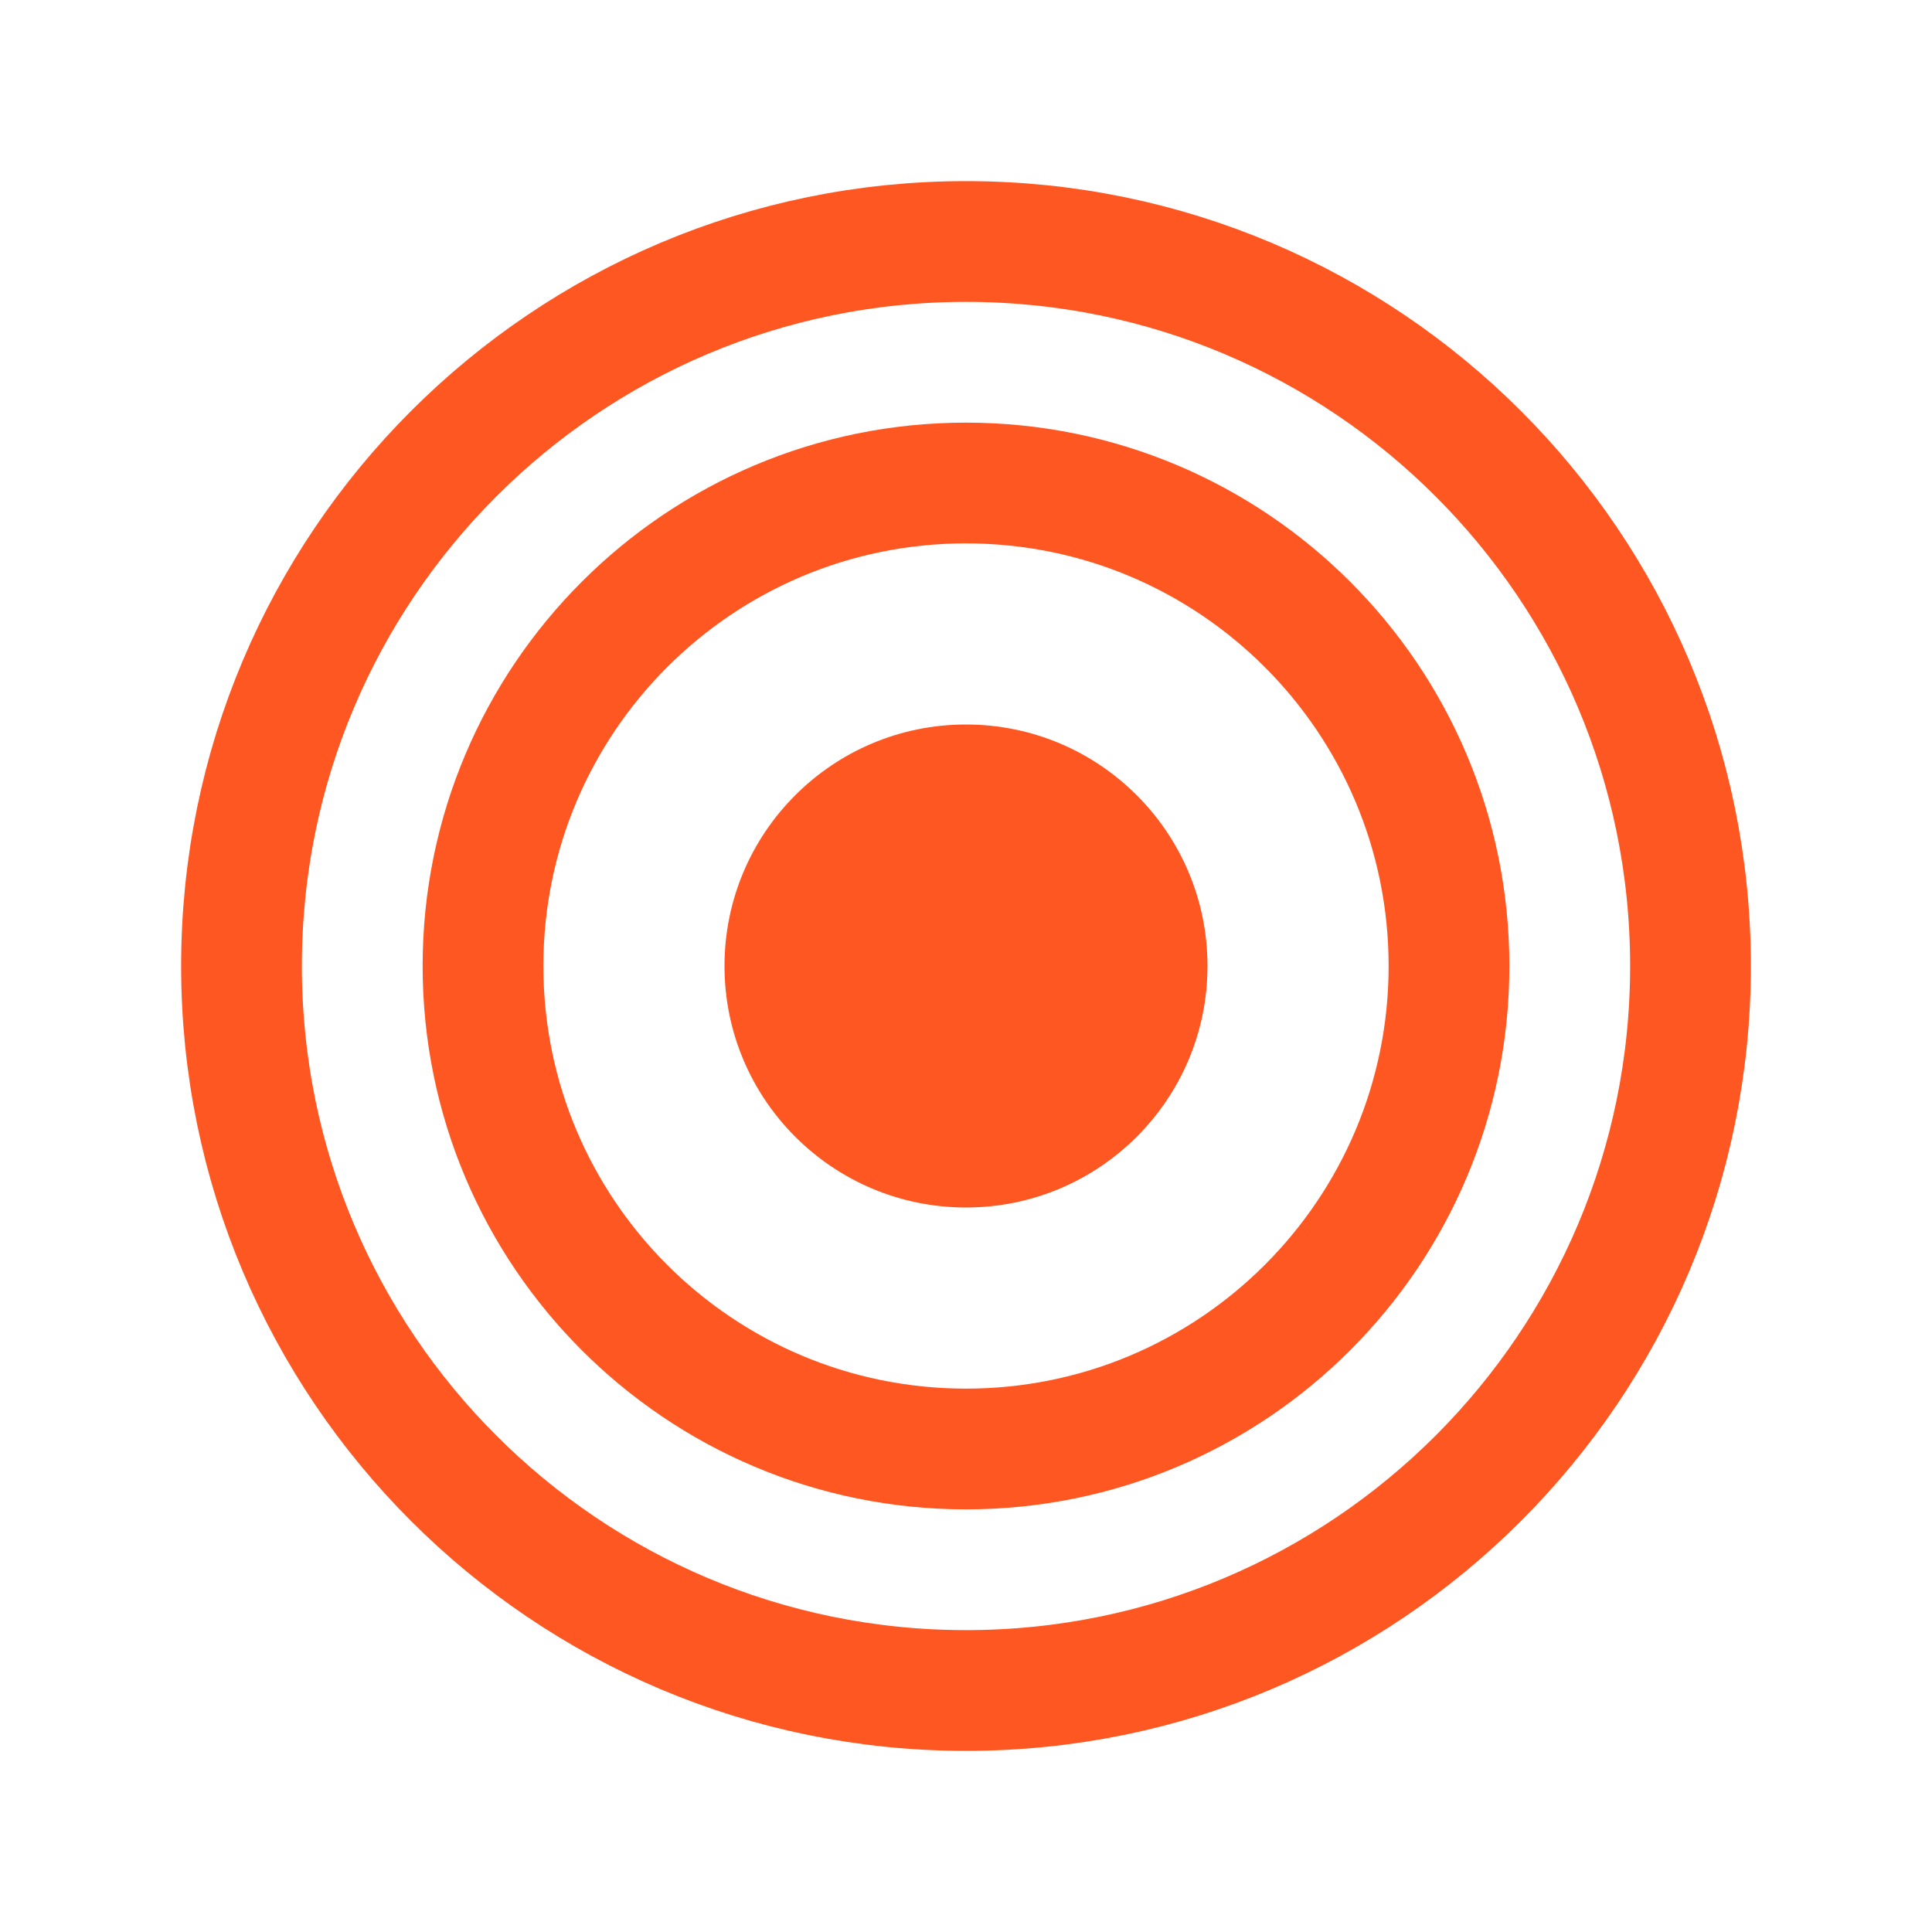
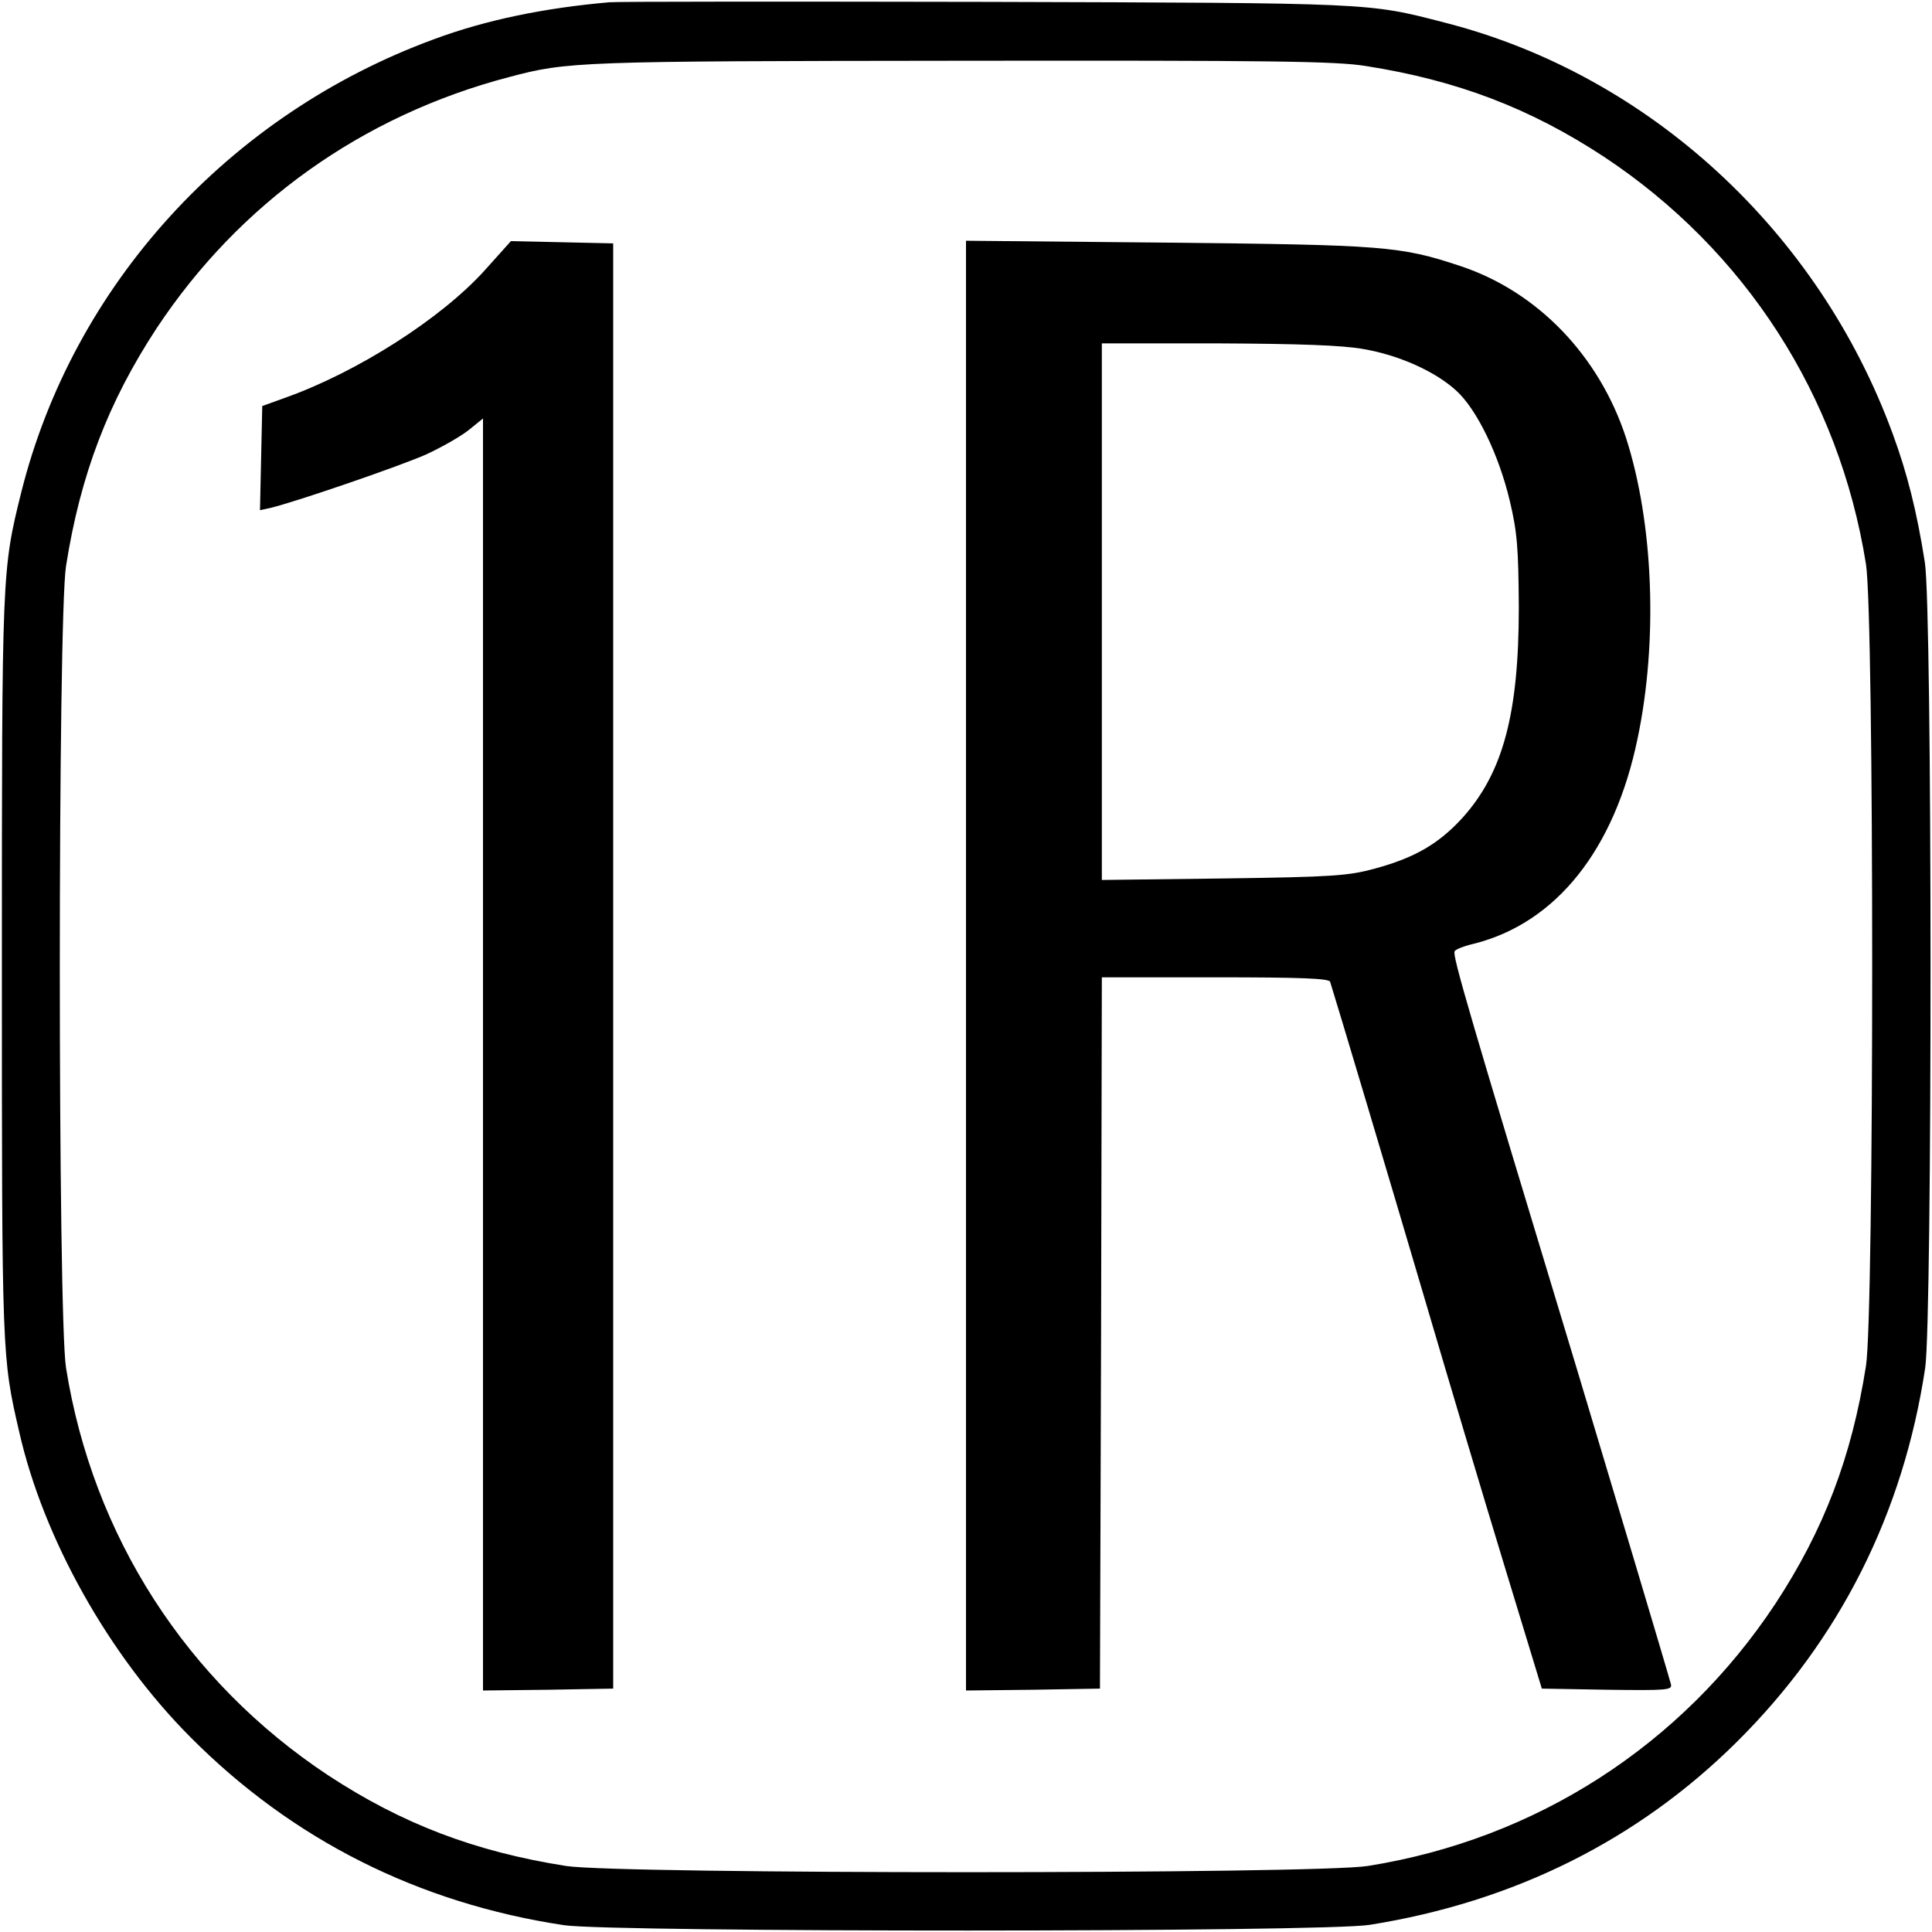
- <svg xmlns="http://www.w3.org/2000/svg" width="64" height="64" viewBox="0 0 64 64" fill="none">
-   <circle cx="32" cy="32" r="24" stroke="#FF5722" stroke-width="4" fill="none" />
-   <circle cx="32" cy="32" r="16" stroke="#FF5722" stroke-width="4" fill="none" />
-   <circle cx="32" cy="32" r="8" fill="#FF5722" />
+ <svg xmlns="http://www.w3.org/2000/svg" version="1.0" width="512pt" height="512pt" viewBox="0 0 512 512" preserveAspectRatio="xMidYMid meet">
+   <g transform="translate(0,512) scale(0.1,-0.1)" fill="#000000" stroke="none">
+     <path d="M1615 5114 c-172 -15 -328 -47 -465 -98 -545 -200 -957 -653 -1094 -1202 -51 -206 -51 -210 -51 -1259 0 -1030 0 -1031 46 -1230 64 -282 237 -591 453 -808 271 -273 606 -441 991 -499 132 -19 2012 -19 2135 1 383 61 711 225 973 485 273 271 441 606 499 991 19 132 19 2012 -1 2135 -21 134 -47 237 -85 340 -197 538 -647 952 -1187 1090 -205 53 -186 52 -1214 55 -528 1 -978 1 -1000 -1z m2005 -169 c242 -38 435 -112 630 -240 375 -248 624 -634 695 -1080 22 -136 22 -1987 0 -2125 -38 -242 -112 -435 -240 -630 -248 -375 -634 -624 -1080 -695 -136 -22 -1987 -22 -2125 0 -242 38 -435 112 -630 240 -375 248 -624 634 -695 1080 -22 136 -22 1987 0 2125 38 242 112 435 240 630 219 331 545 564 935 666 154 41 184 42 1195 43 826 1 995 -1 1075 -14z" />
+     <path d="M1284 4403 c-116 -128 -337 -269 -528 -337 l-61 -22 -3 -138 -3 -138 28 6 c73 18 346 112 413 142 41 19 92 48 113 65 l37 30 0 -1686 0 -1685 173 2 172 3 0 1915 0 1915 -135 3 -136 3 -70 -78z" />
+     <path d="M2560 2561 l0 -1921 178 2 177 3 3 943 2 942 300 0 c232 0 302 -3 305 -12 16 -50 161 -536 250 -838 59 -201 153 -516 209 -700 l102 -335 173 -3 c162 -2 173 -1 169 15 -11 41 -158 532 -250 838 -284 938 -330 1094 -323 1104 2 5 25 14 51 20 218 55 373 249 434 545 54 258 42 570 -31 796 -71 217 -234 387 -439 455 -159 53 -204 56 -777 62 l-533 5 0 -1921z m1053 1634 c94 -16 190 -59 246 -110 55 -50 113 -170 142 -292 20 -84 23 -125 24 -283 0 -282 -42 -438 -149 -557 -63 -69 -126 -106 -233 -135 -70 -19 -110 -22 -400 -26 l-323 -4 0 711 0 711 308 0 c216 -1 330 -5 385 -15z" />
+   </g>
</svg>
